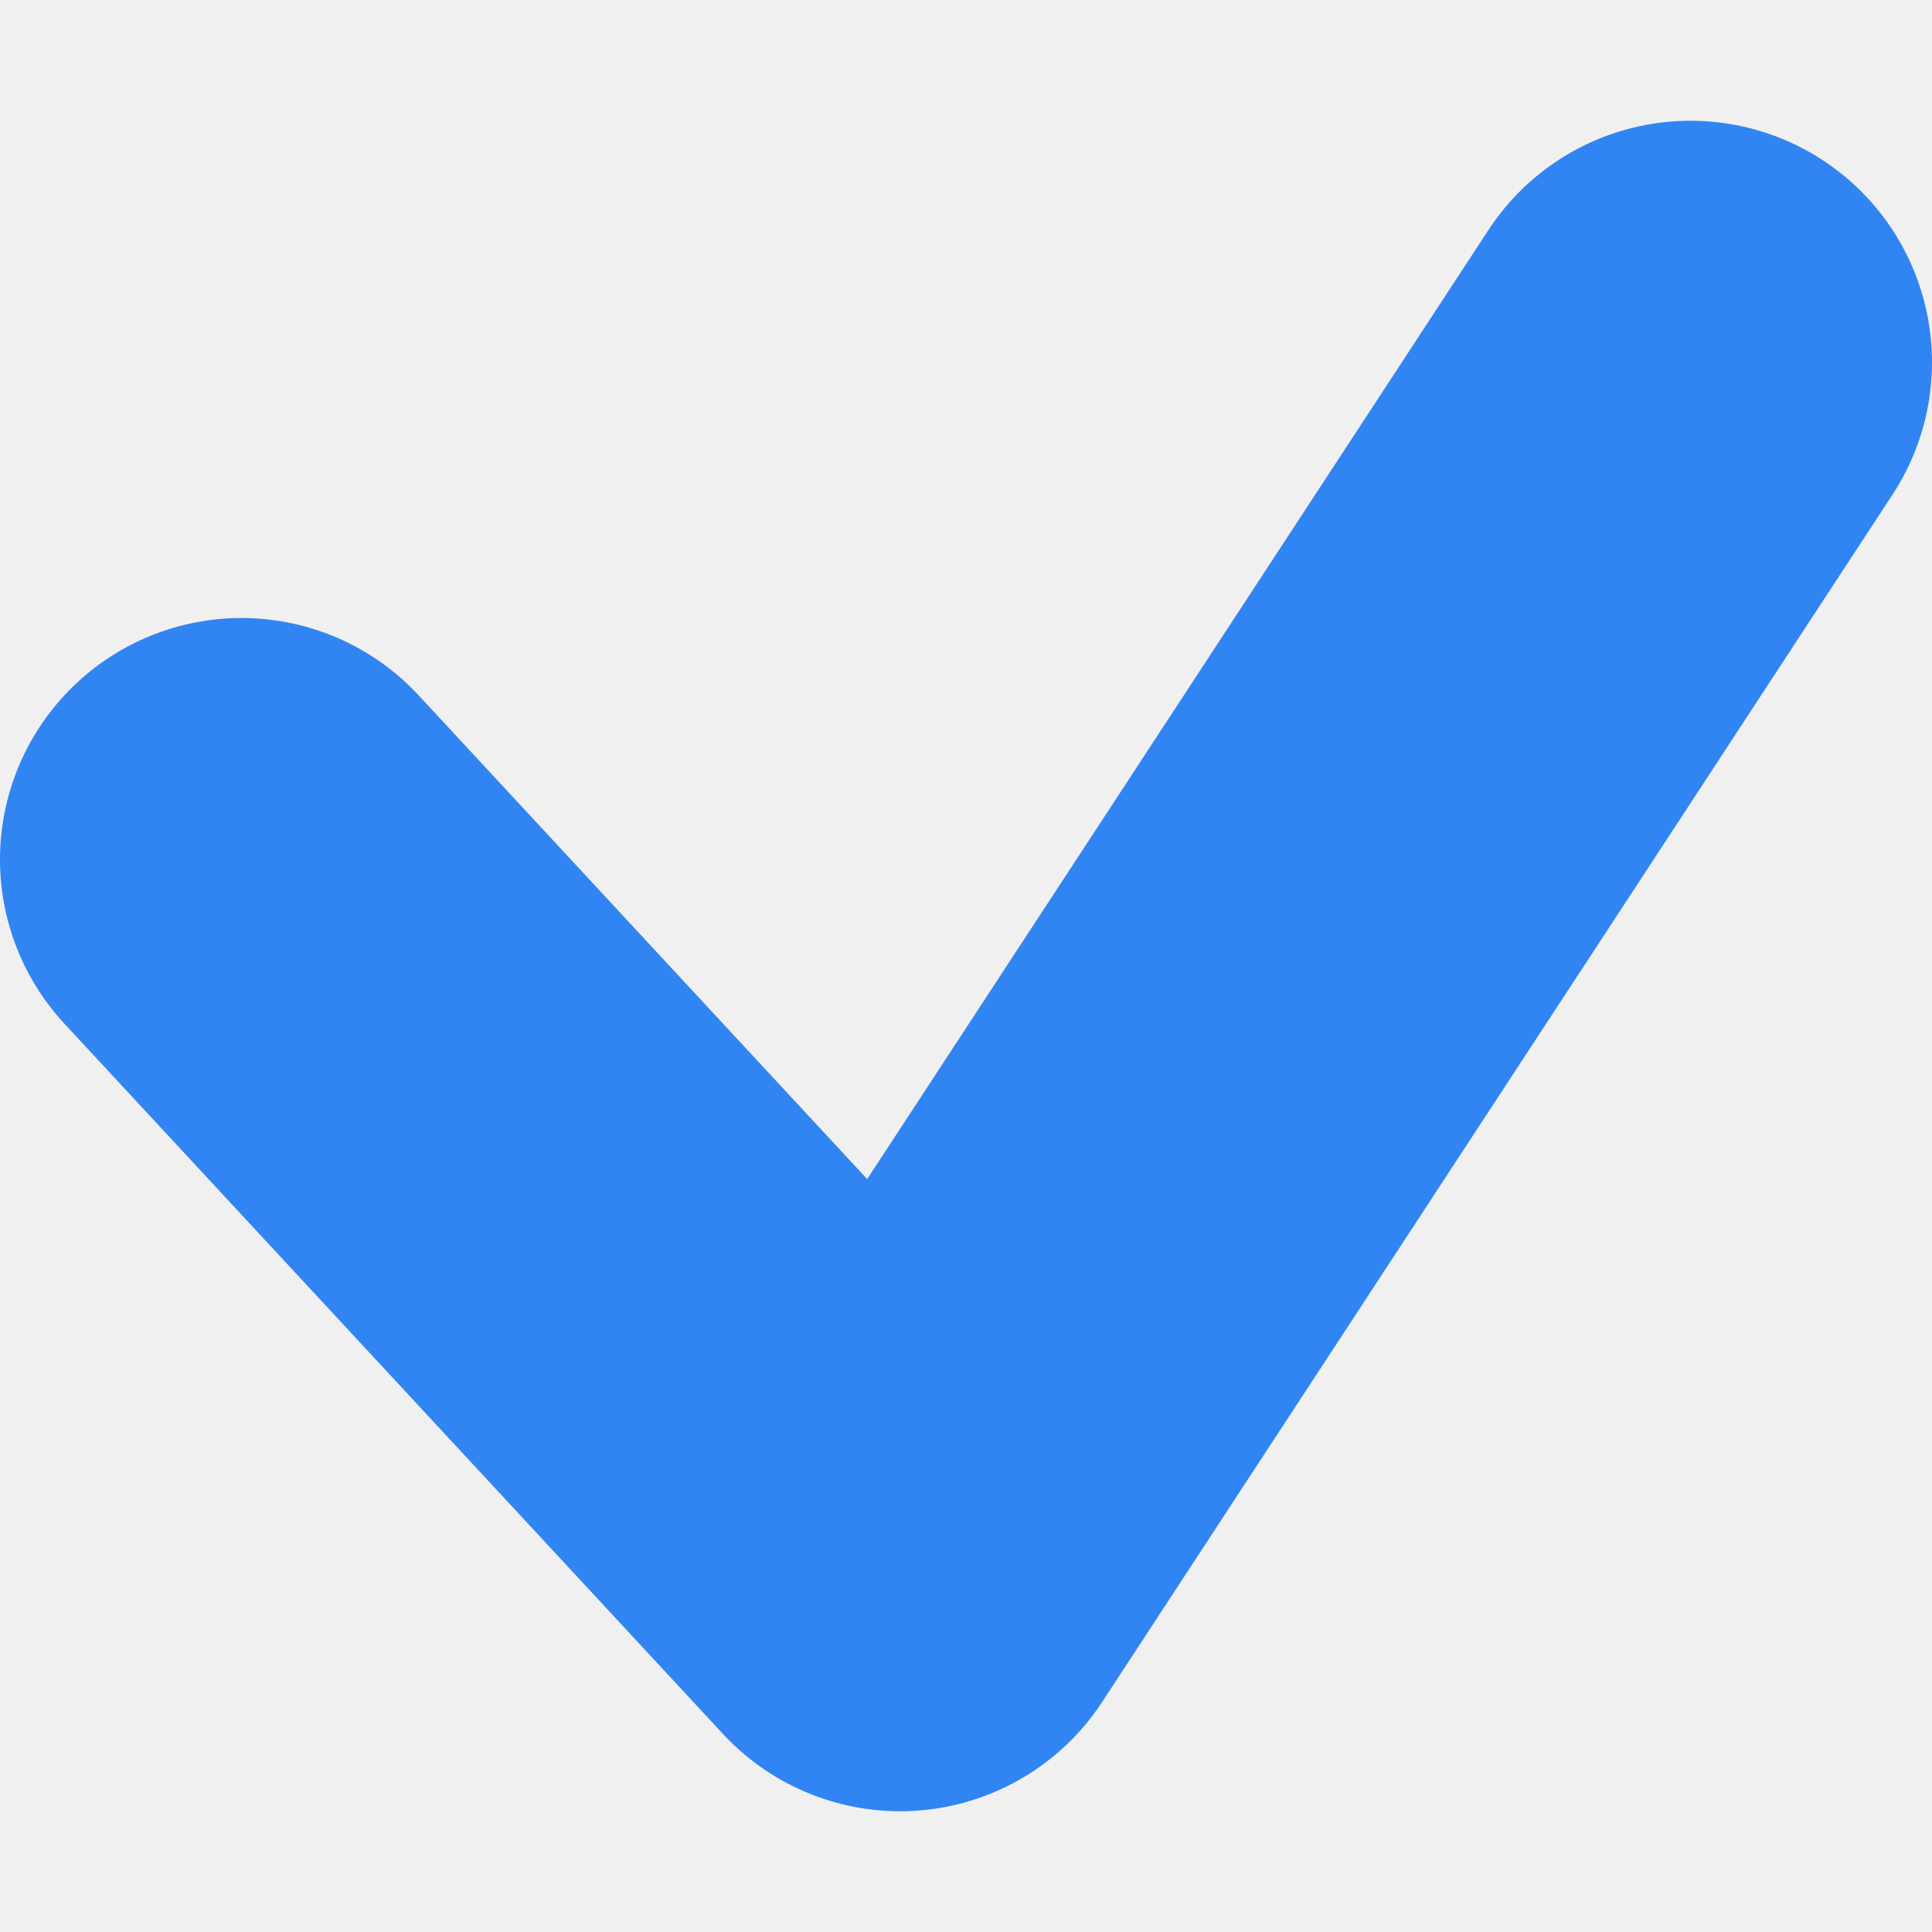
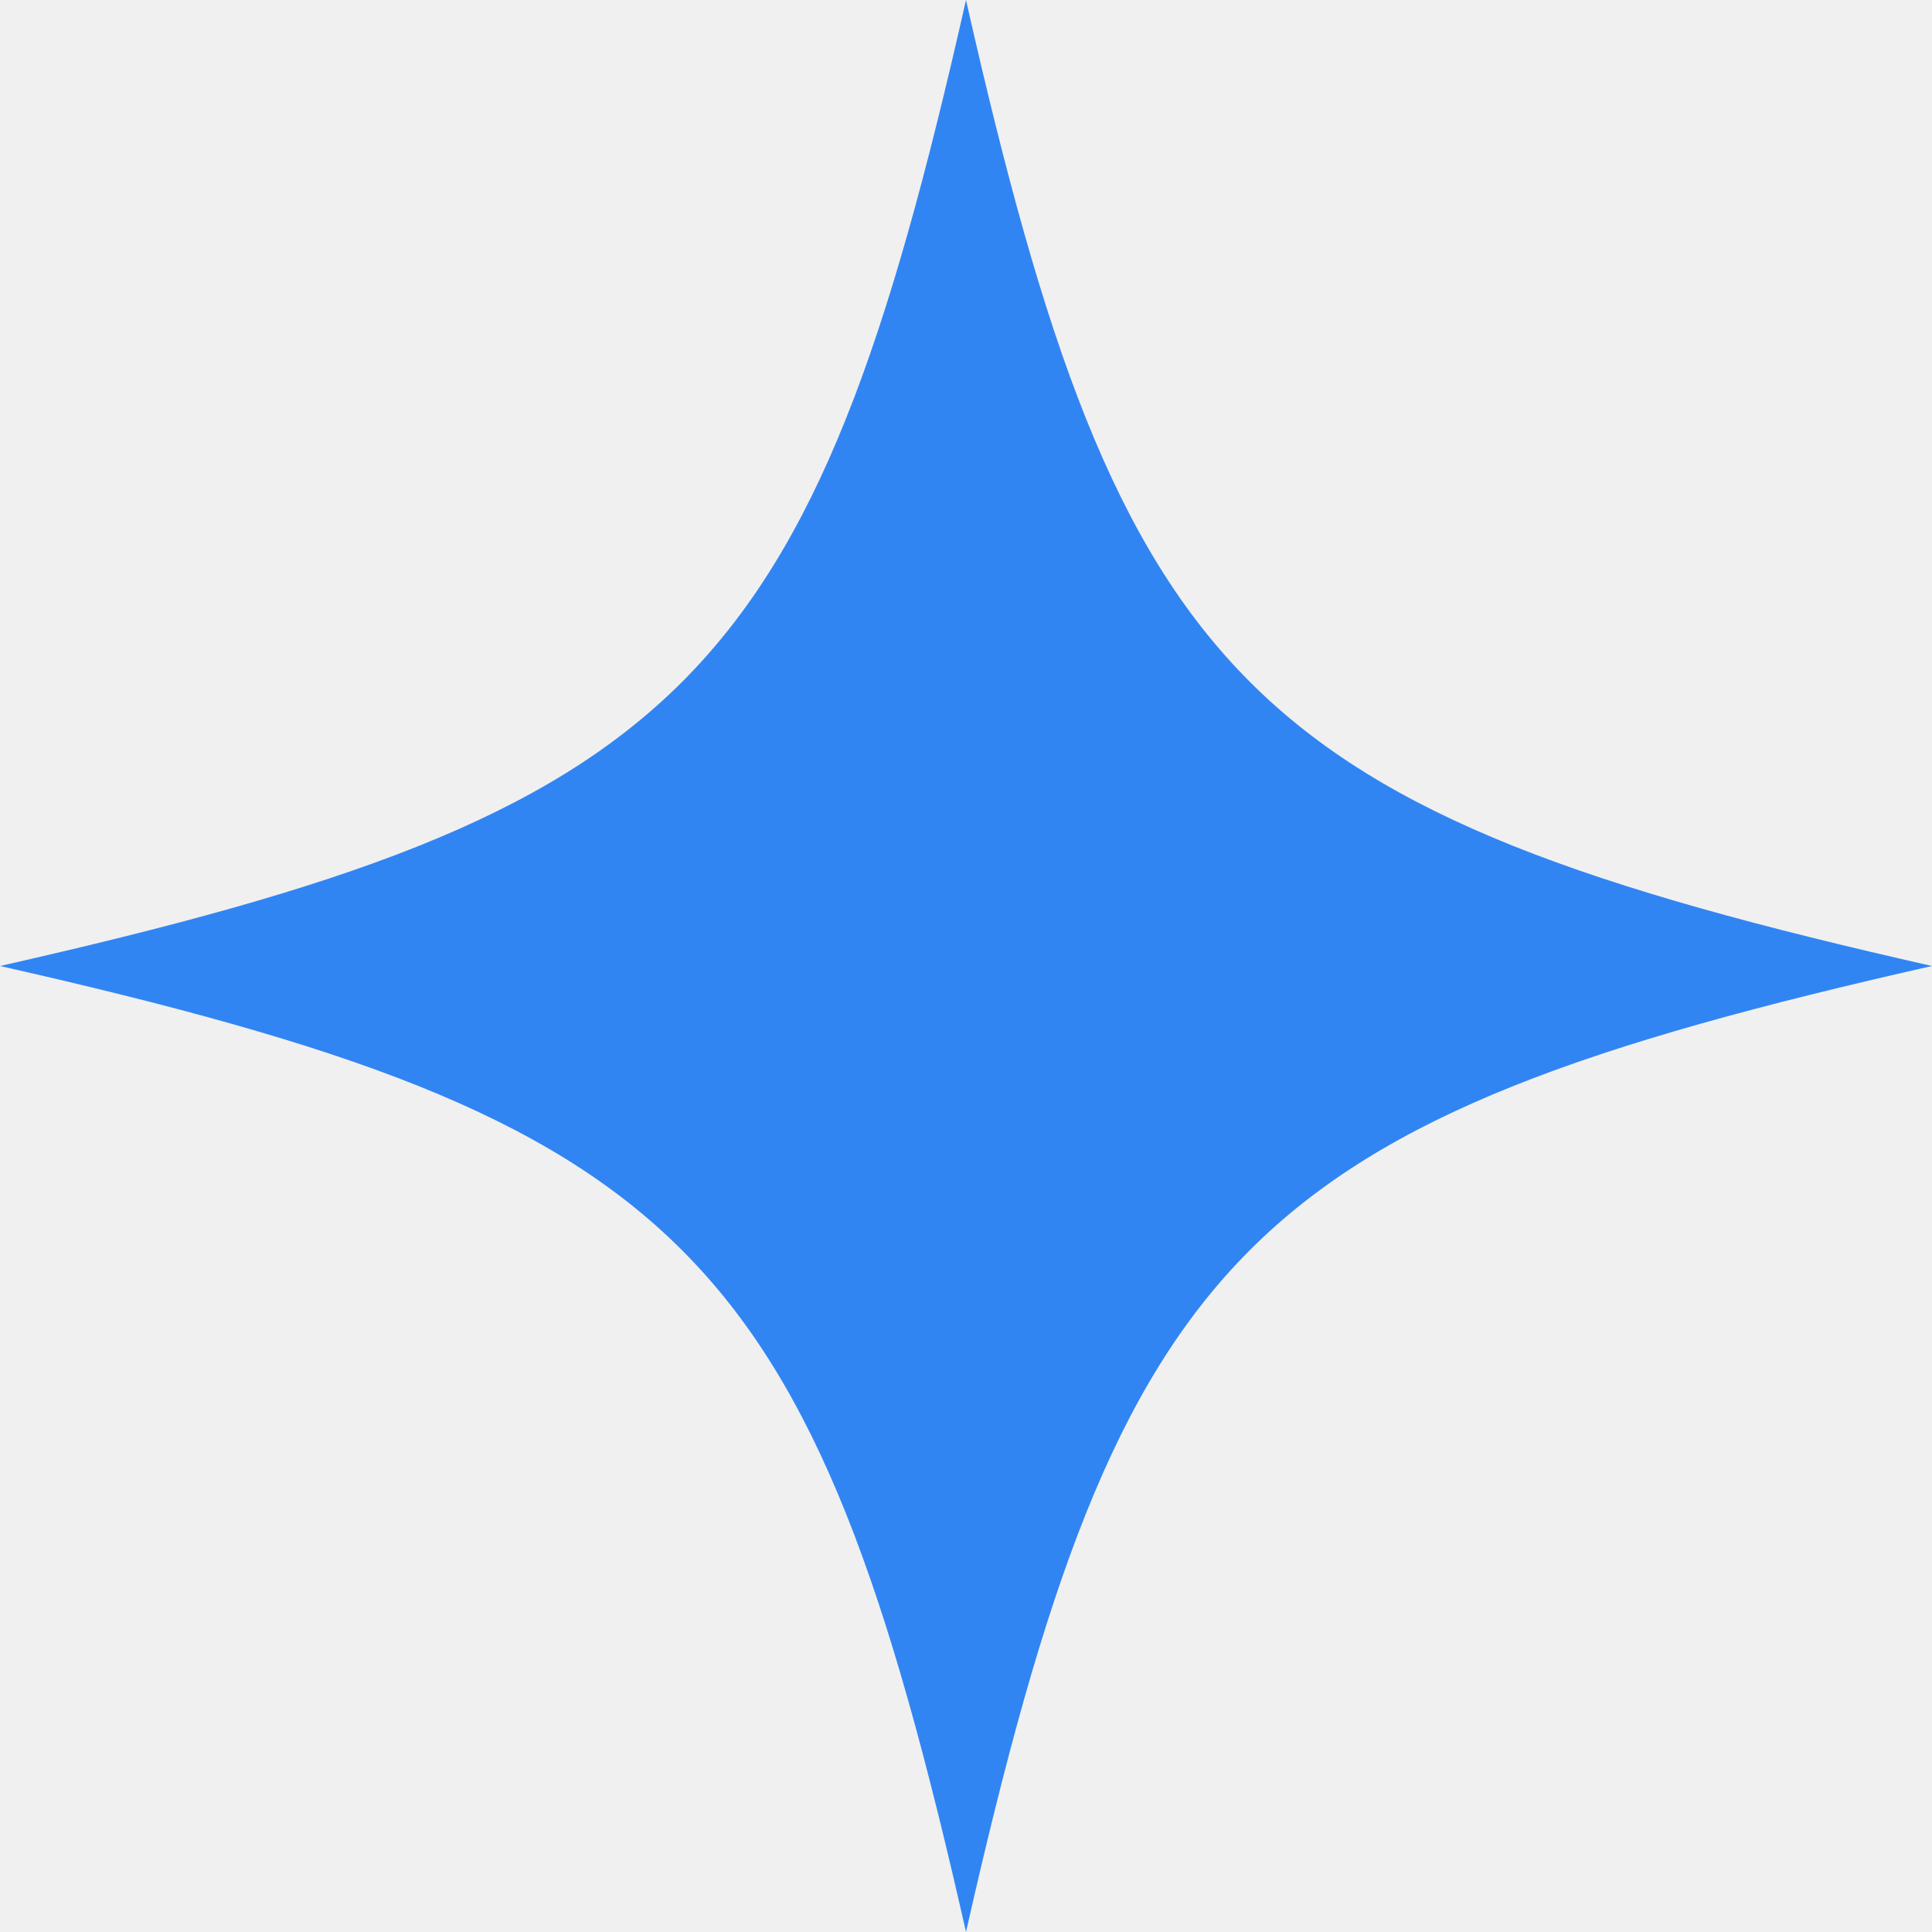
- <svg xmlns="http://www.w3.org/2000/svg" width="8" height="8" viewBox="0 0 8 8" fill="none">
-   <path d="M1 3.559L3.727 6.5L7 1.5" stroke="#3185F3" stroke-width="2" stroke-linecap="round" stroke-linejoin="round" />
+ <svg xmlns="http://www.w3.org/2000/svg" width="12" height="12" viewBox="0 0 12 12" fill="none">
+   <g clip-path="url(#clip0_1025_21511)">
+     <path d="M12 6C7.741 6.963 6.963 7.741 6 12C5.037 7.744 4.259 6.963 0 6C4.259 5.037 5.037 4.259 6 0C6.963 4.259 7.741 5.037 12 6Z" fill="#3185F3" />
+   </g>
+   <defs>
+     <clipPath id="clip0_1025_21511">
+       <rect width="12" height="12" fill="white" />
+     </clipPath>
+   </defs>
</svg>
